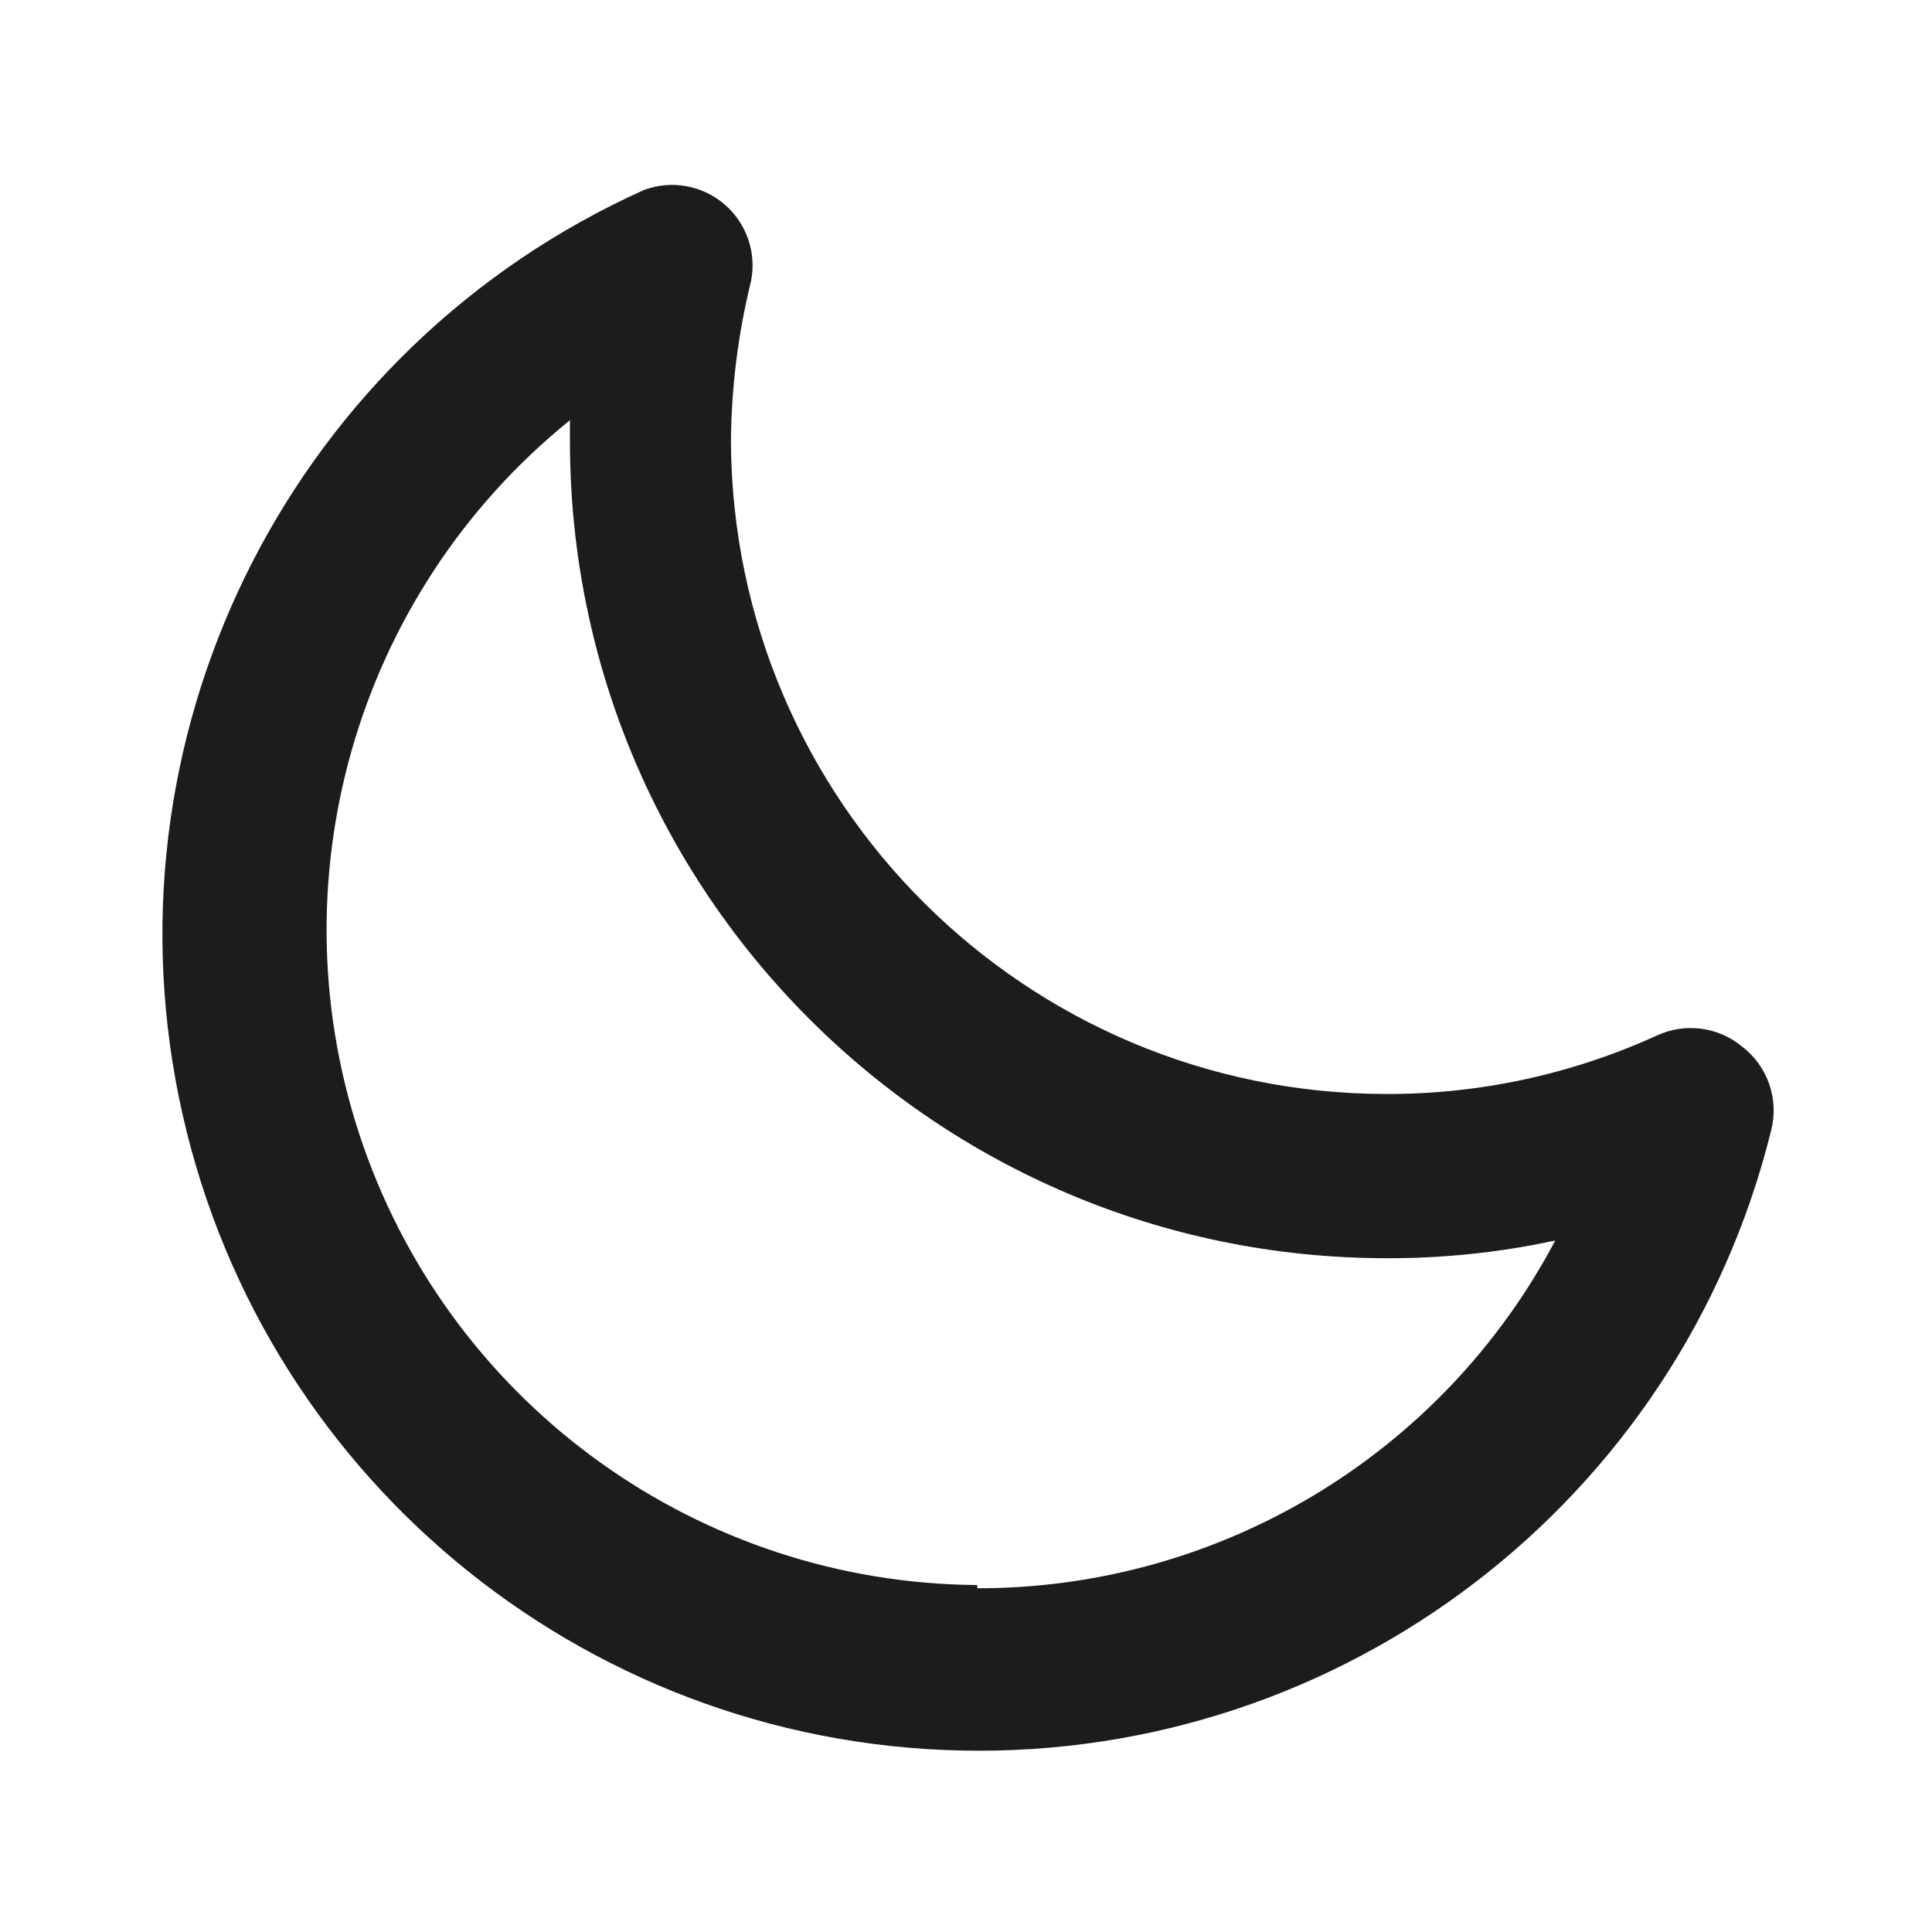
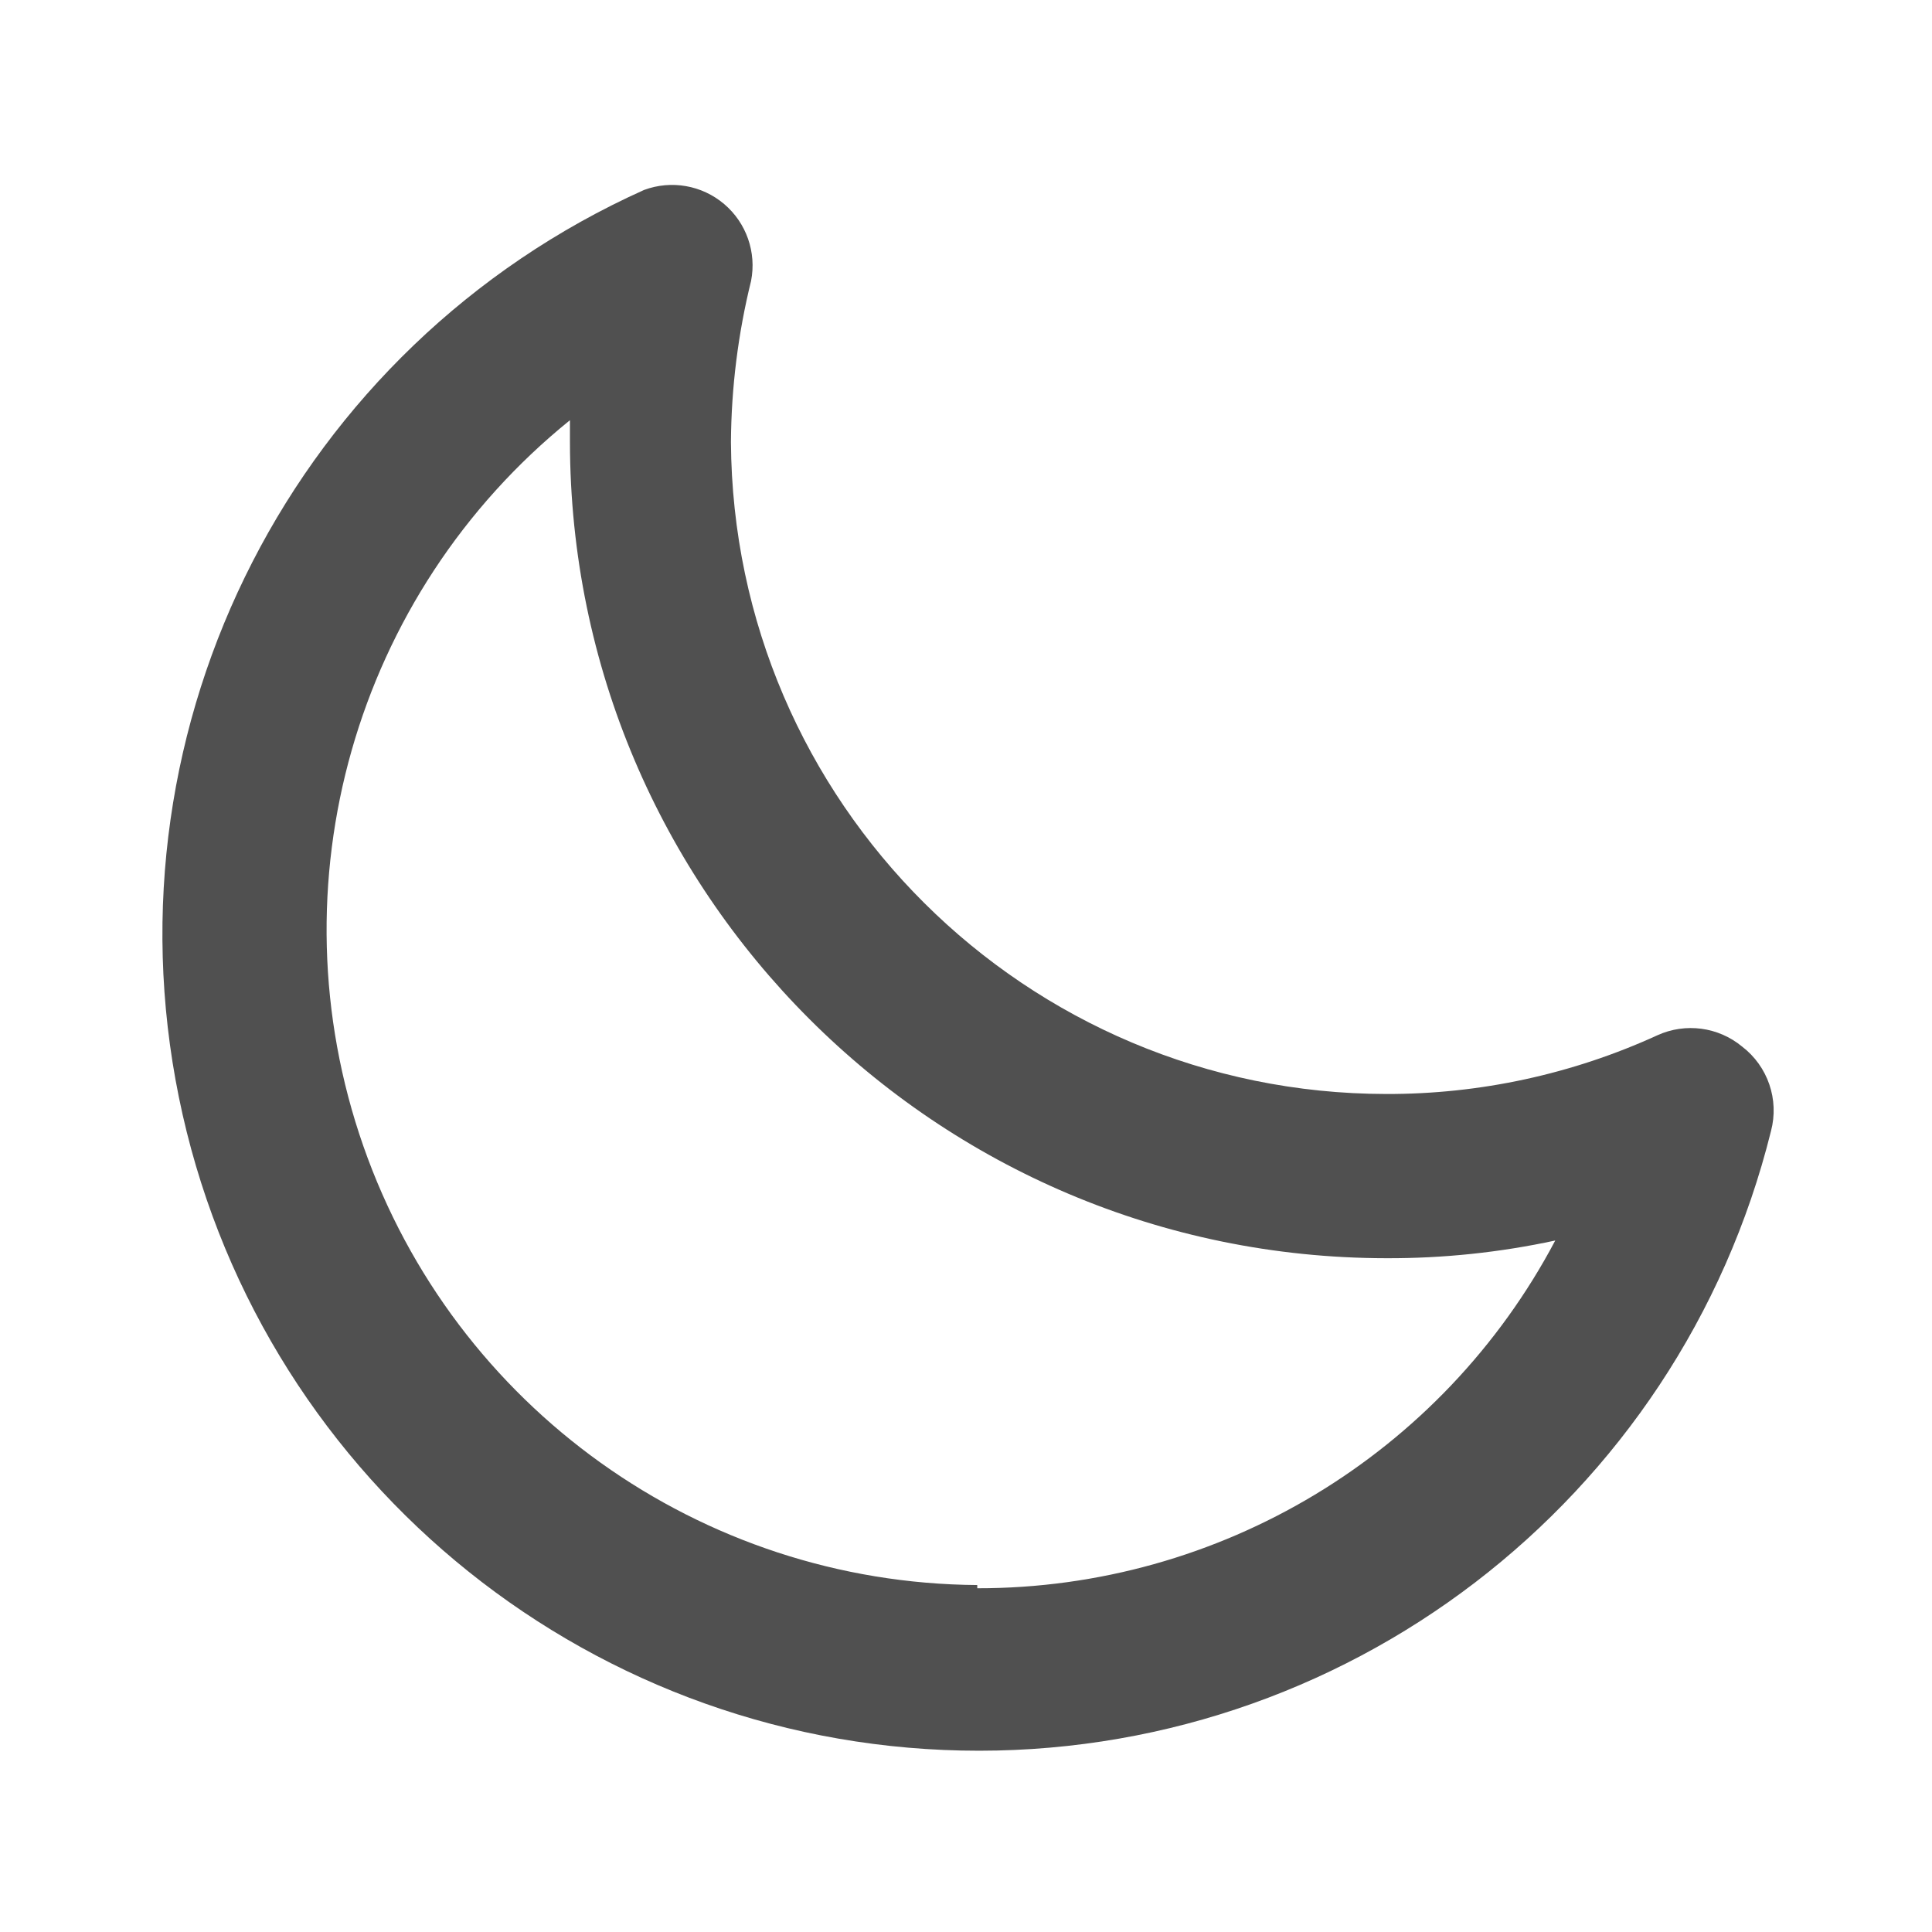
<svg xmlns="http://www.w3.org/2000/svg" viewBox="0 0 24 24">
-   <path fill="#1C1C1C" d="M21.64,13a1,1,0,0,0-1.05-.14,8.05,8.05,0,0,1-3.37.73A8.15,8.15,0,0,1,9.08,5.49a8.59,8.59,0,0,1,.25-2A1,1,0,0,0,8,2.36,10.14,10.14,0,1,0,22,14.05,1,1,0,0,0,21.64,13Zm-9.5,6.69A8.14,8.14,0,0,1,7.08,5.22v.27A10.15,10.15,0,0,0,17.22,15.63a9.79,9.79,0,0,0,2.1-.22A8.11,8.11,0,0,1,12.14,19.73Z" />
+   <path fill="#505050" d="M21.64,13a1,1,0,0,0-1.05-.14,8.05,8.05,0,0,1-3.37.73A8.15,8.15,0,0,1,9.08,5.49a8.59,8.59,0,0,1,.25-2A1,1,0,0,0,8,2.36,10.14,10.14,0,1,0,22,14.05,1,1,0,0,0,21.64,13Zm-9.5,6.69A8.14,8.14,0,0,1,7.08,5.22v.27A10.15,10.15,0,0,0,17.22,15.63a9.79,9.79,0,0,0,2.1-.22A8.11,8.11,0,0,1,12.14,19.73Z" />
</svg>
